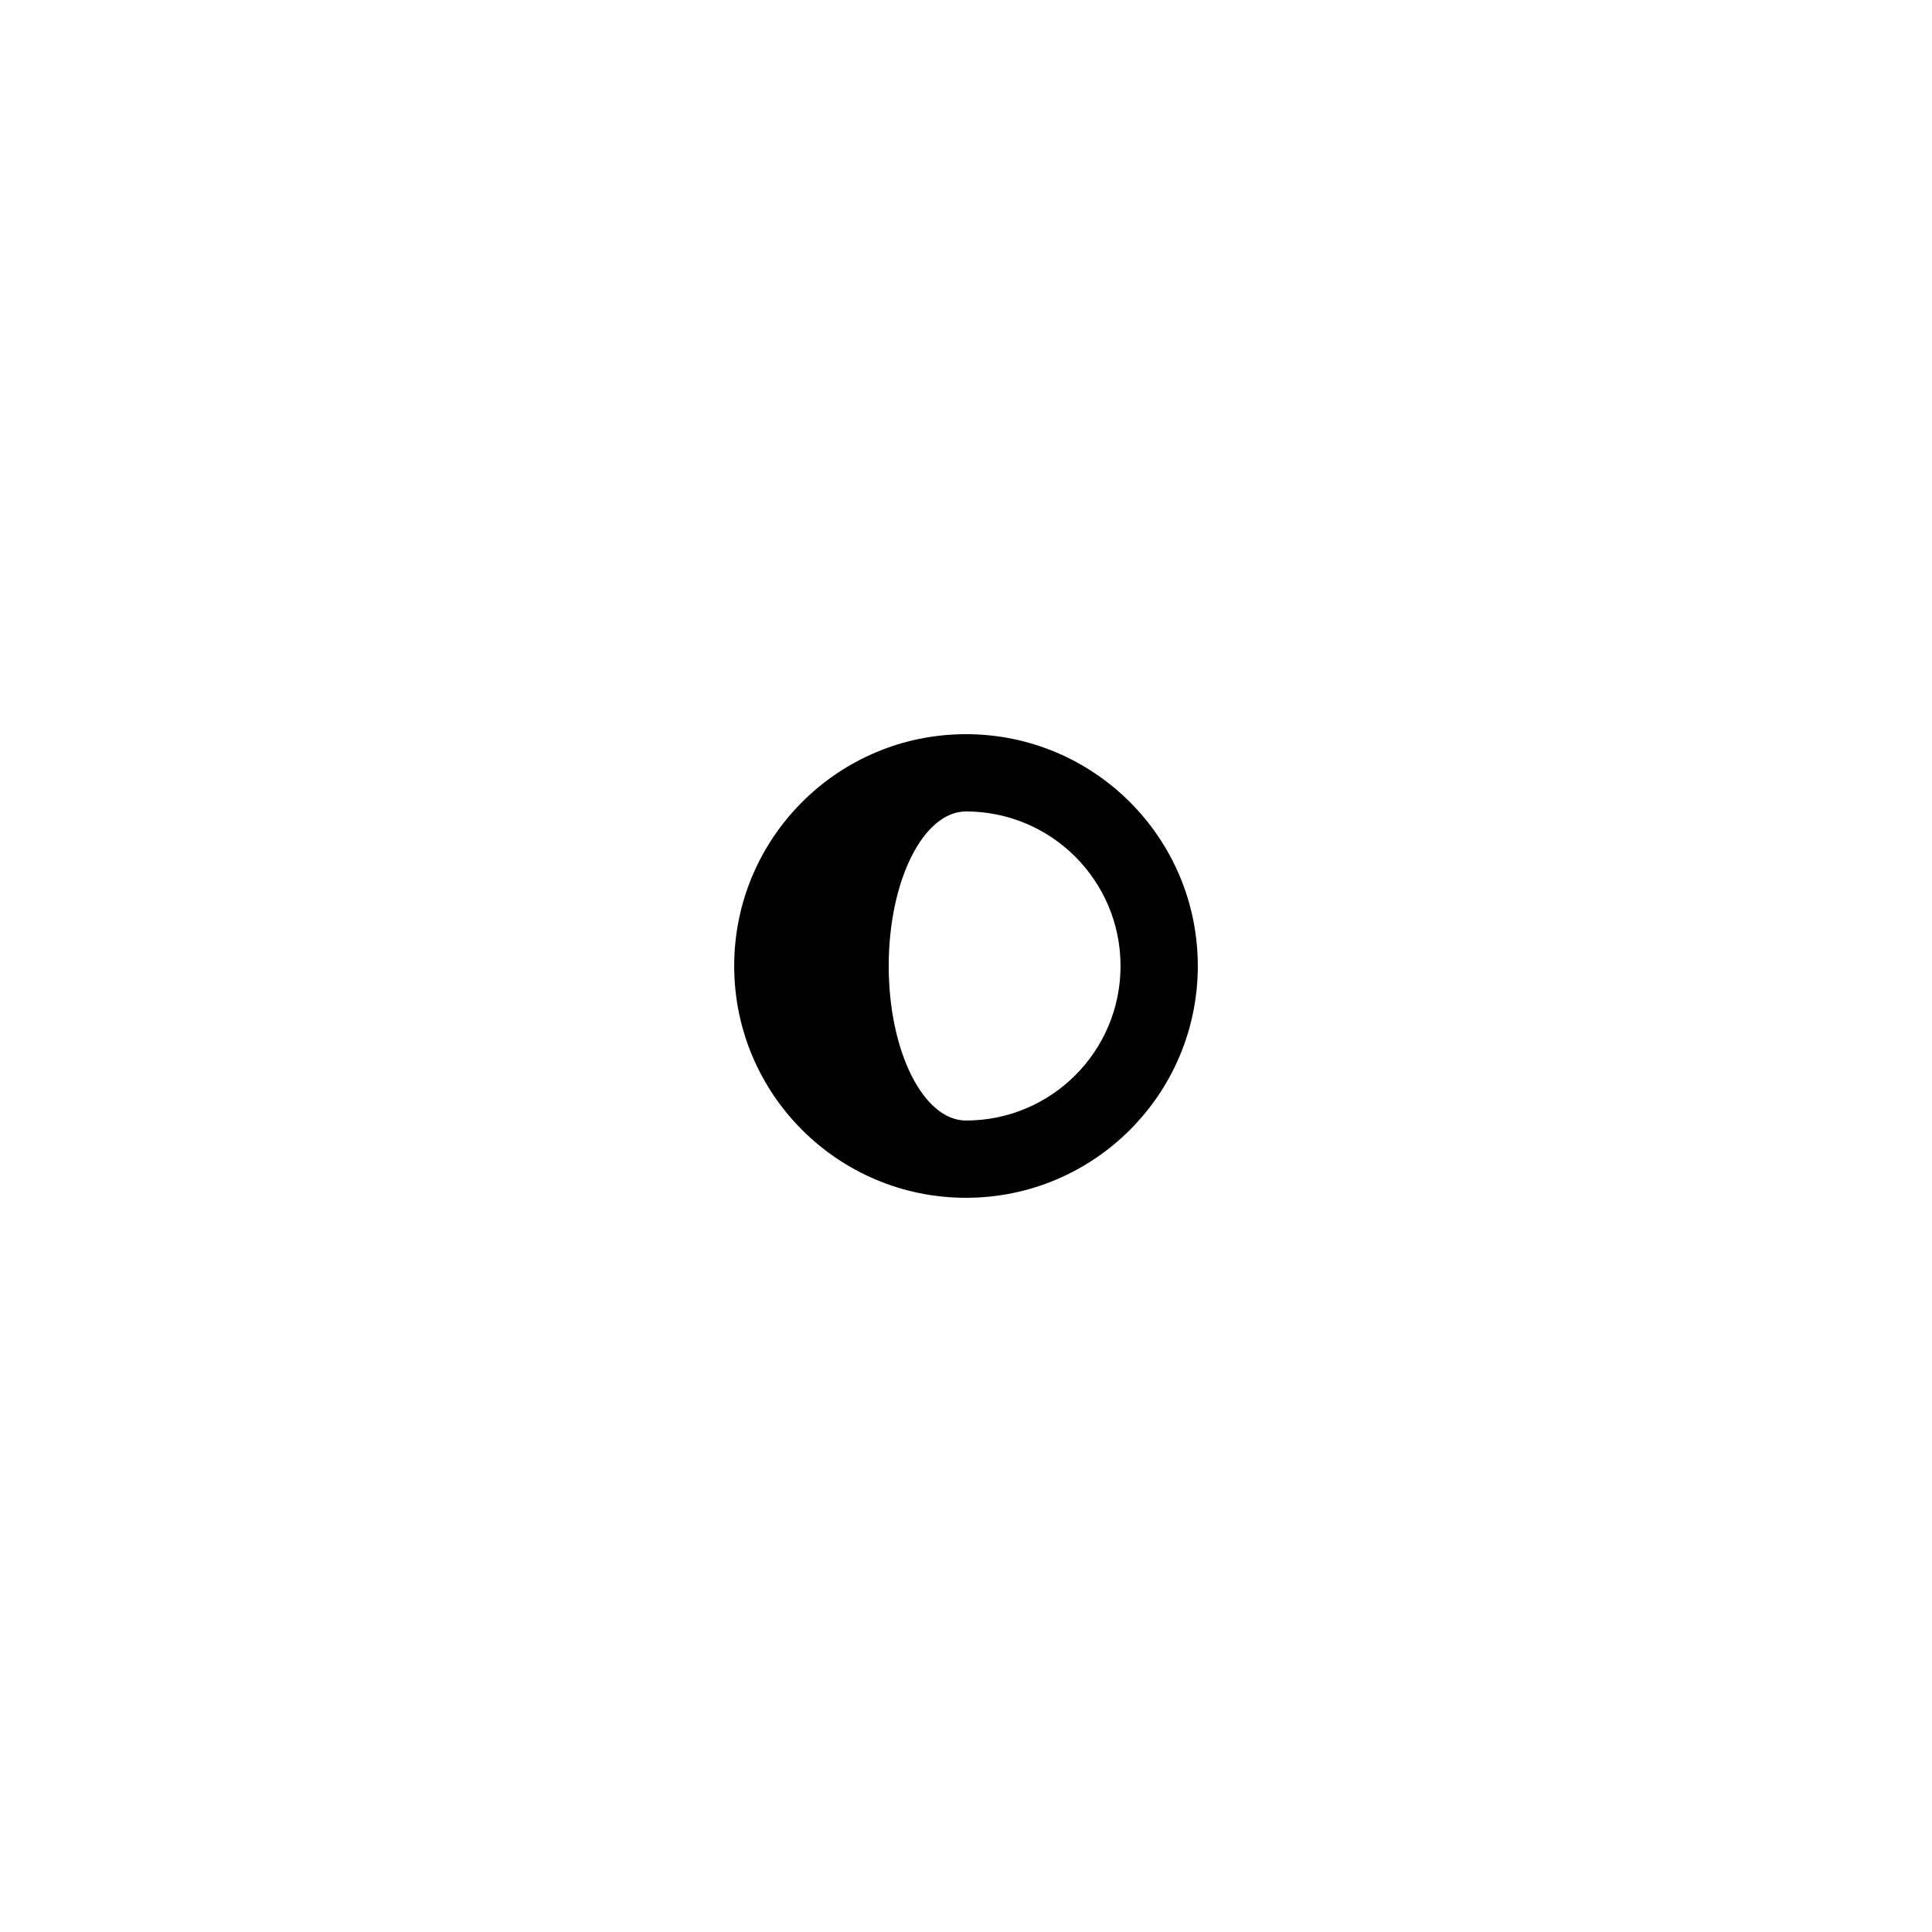
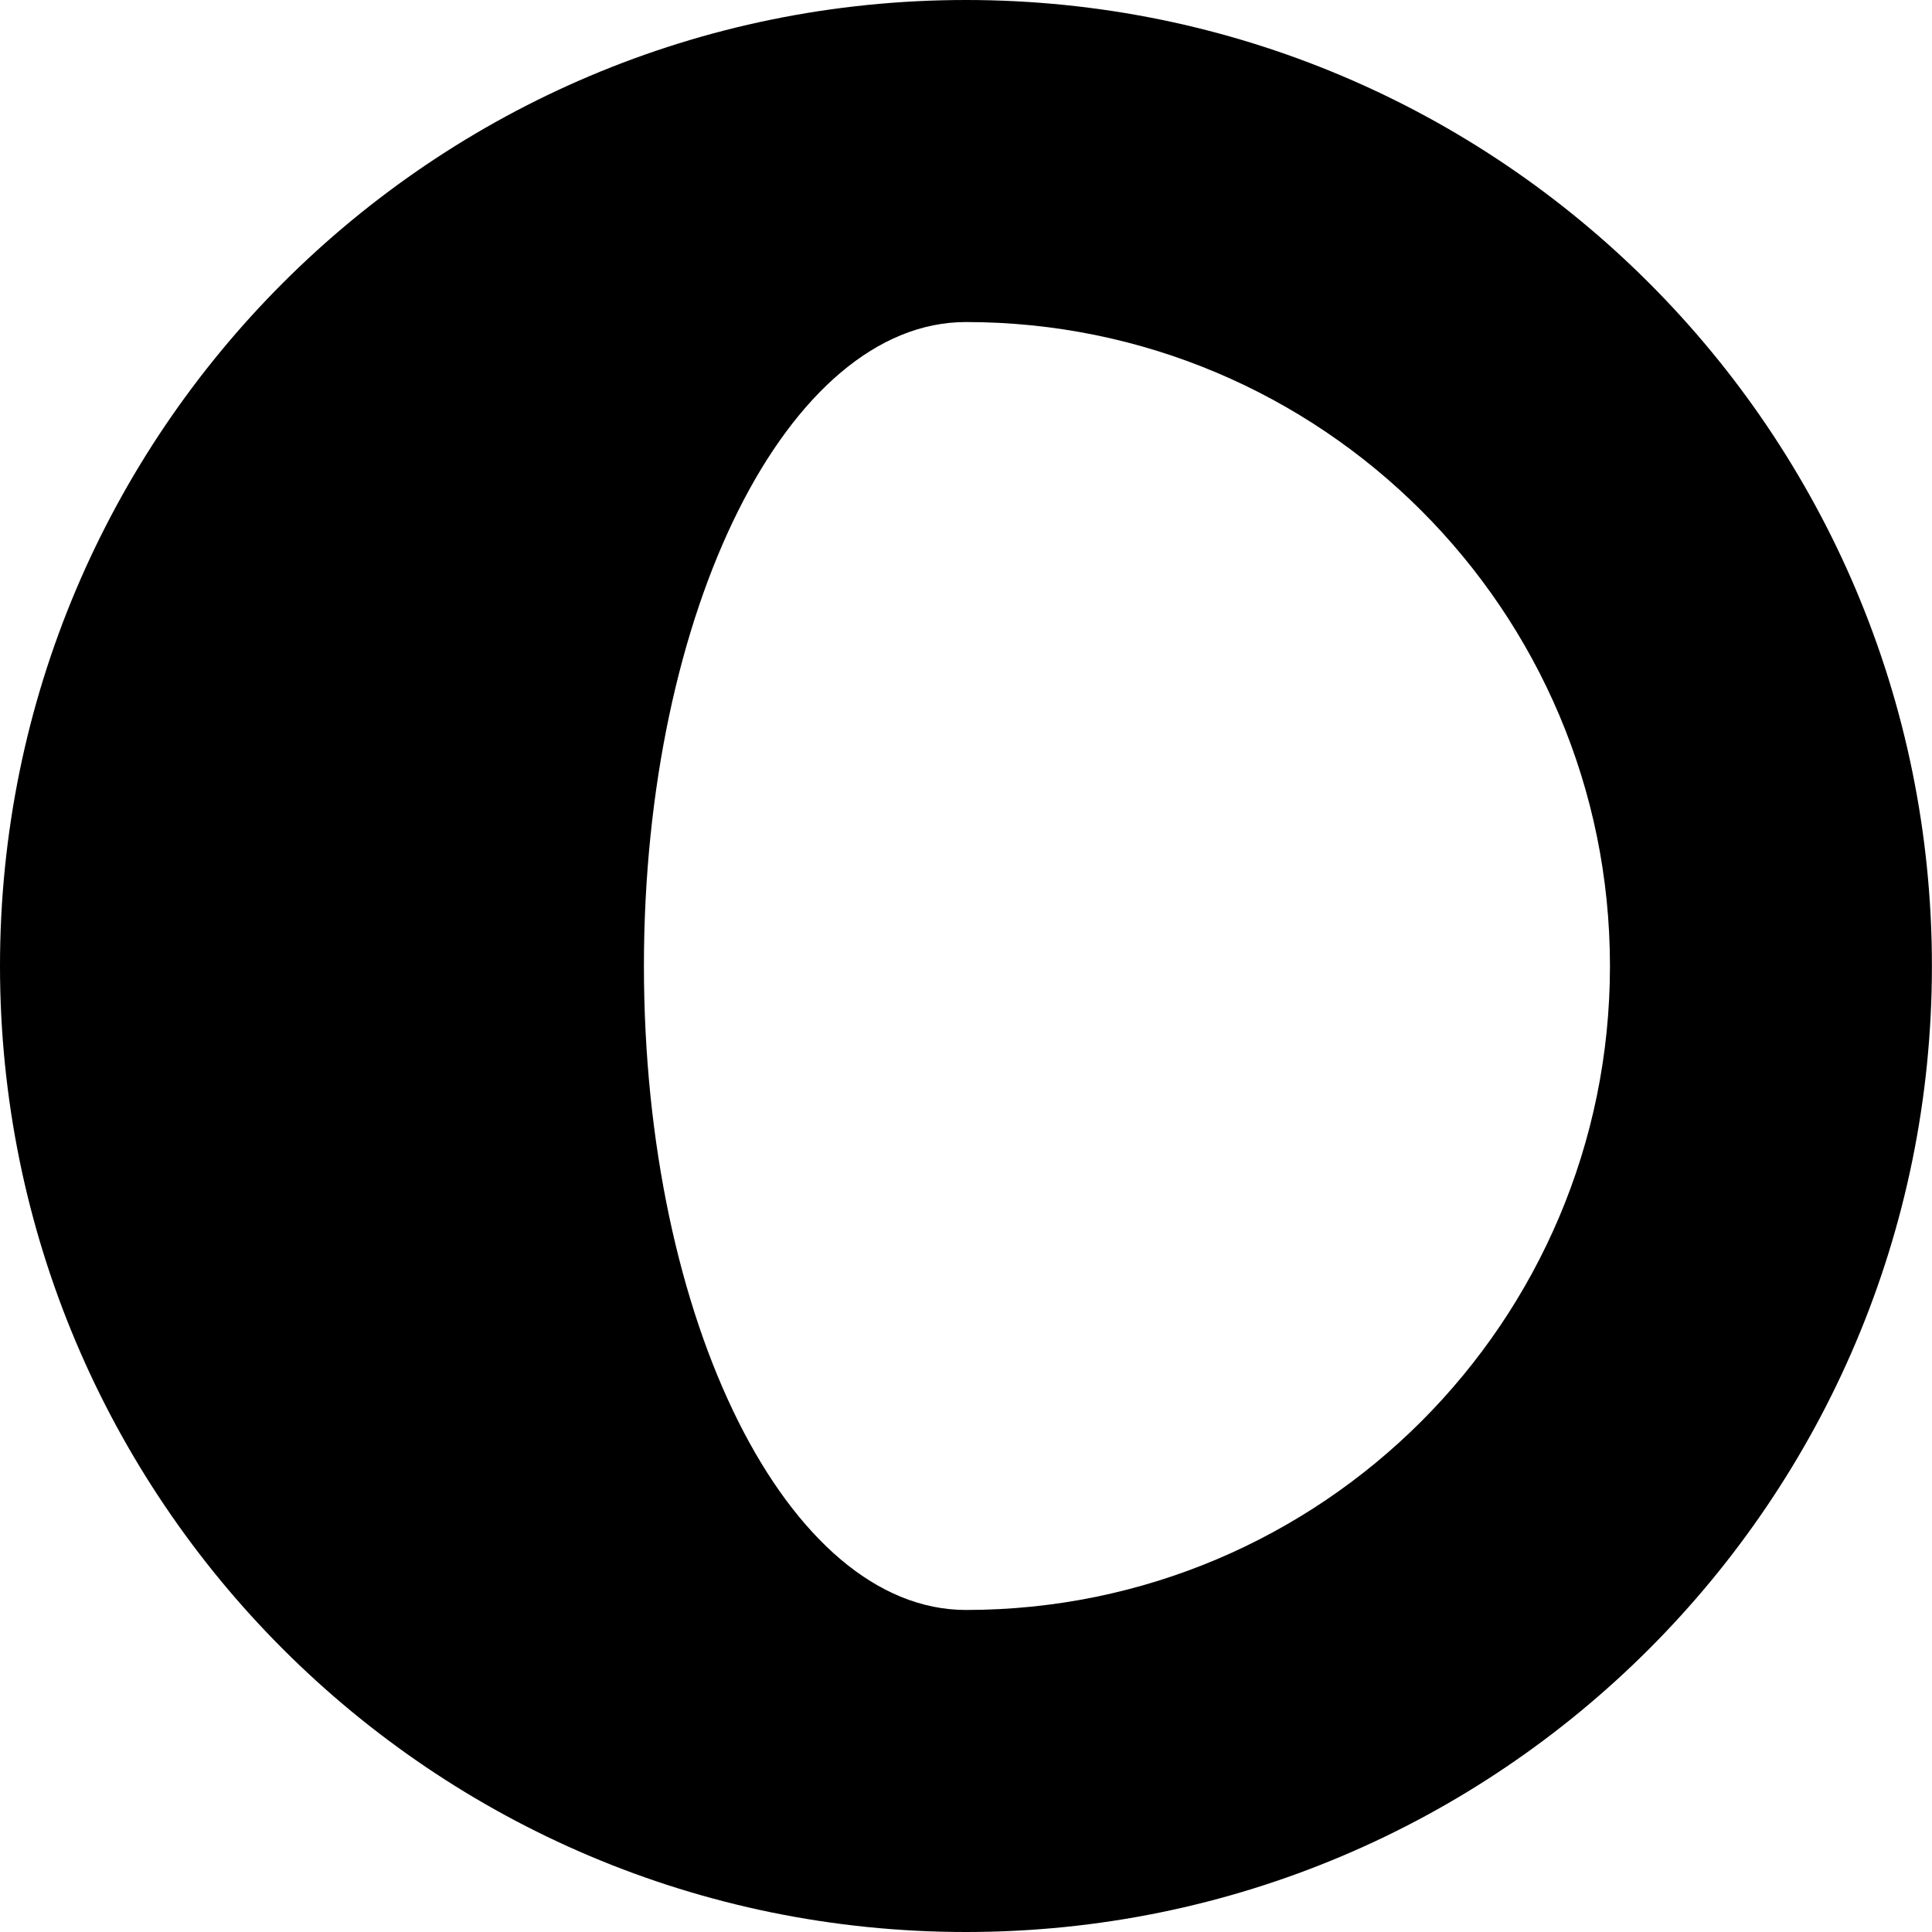
- <svg xmlns="http://www.w3.org/2000/svg" version="1.1" id="Layer_1" x="0px" y="0px" width="100px" height="100px" viewBox="0 0 100 100" enable-background="new 0 0 100 100" xml:space="preserve">
-   <path fill-rule="evenodd" clip-rule="evenodd" d="M50,61.998c-6.627,0-11.998-5.372-11.998-11.999  c0-6.626,5.371-11.998,11.998-11.998s11.998,5.372,11.998,11.998C61.998,56.626,56.627,61.998,50,61.998z M50,42.001  c-2.209,0-4,3.581-4,7.998c0,4.418,1.791,7.999,4,7.999c4.418,0,7.999-3.581,7.999-7.999C57.999,45.582,54.418,42.001,50,42.001z" />
+ <svg xmlns="http://www.w3.org/2000/svg" version="1.1" id="Layer_1" x="0px" y="0px" width="23.996" height="23.997" viewBox="0 0 23.996 23.997" enable-background="new 0 0 100 100" xml:space="preserve">
+   <defs id="defs7" />
+   <path d="M 11.998,23.997 C 5.371,23.997 0,18.625 0,11.998 0,5.372 5.371,0 11.998,0 c 6.627,0 11.998,5.372 11.998,11.998 0,6.627 -5.371,11.999 -11.998,11.999 z M 11.998,4 c -2.209,0 -4,3.581 -4,7.998 0,4.418 1.791,7.999 4,7.999 4.418,0 7.999,-3.581 7.999,-7.999 C 19.997,7.581 16.416,4 11.998,4 Z" id="path3" style="clip-rule:evenodd;fill-rule:evenodd" />
</svg>
